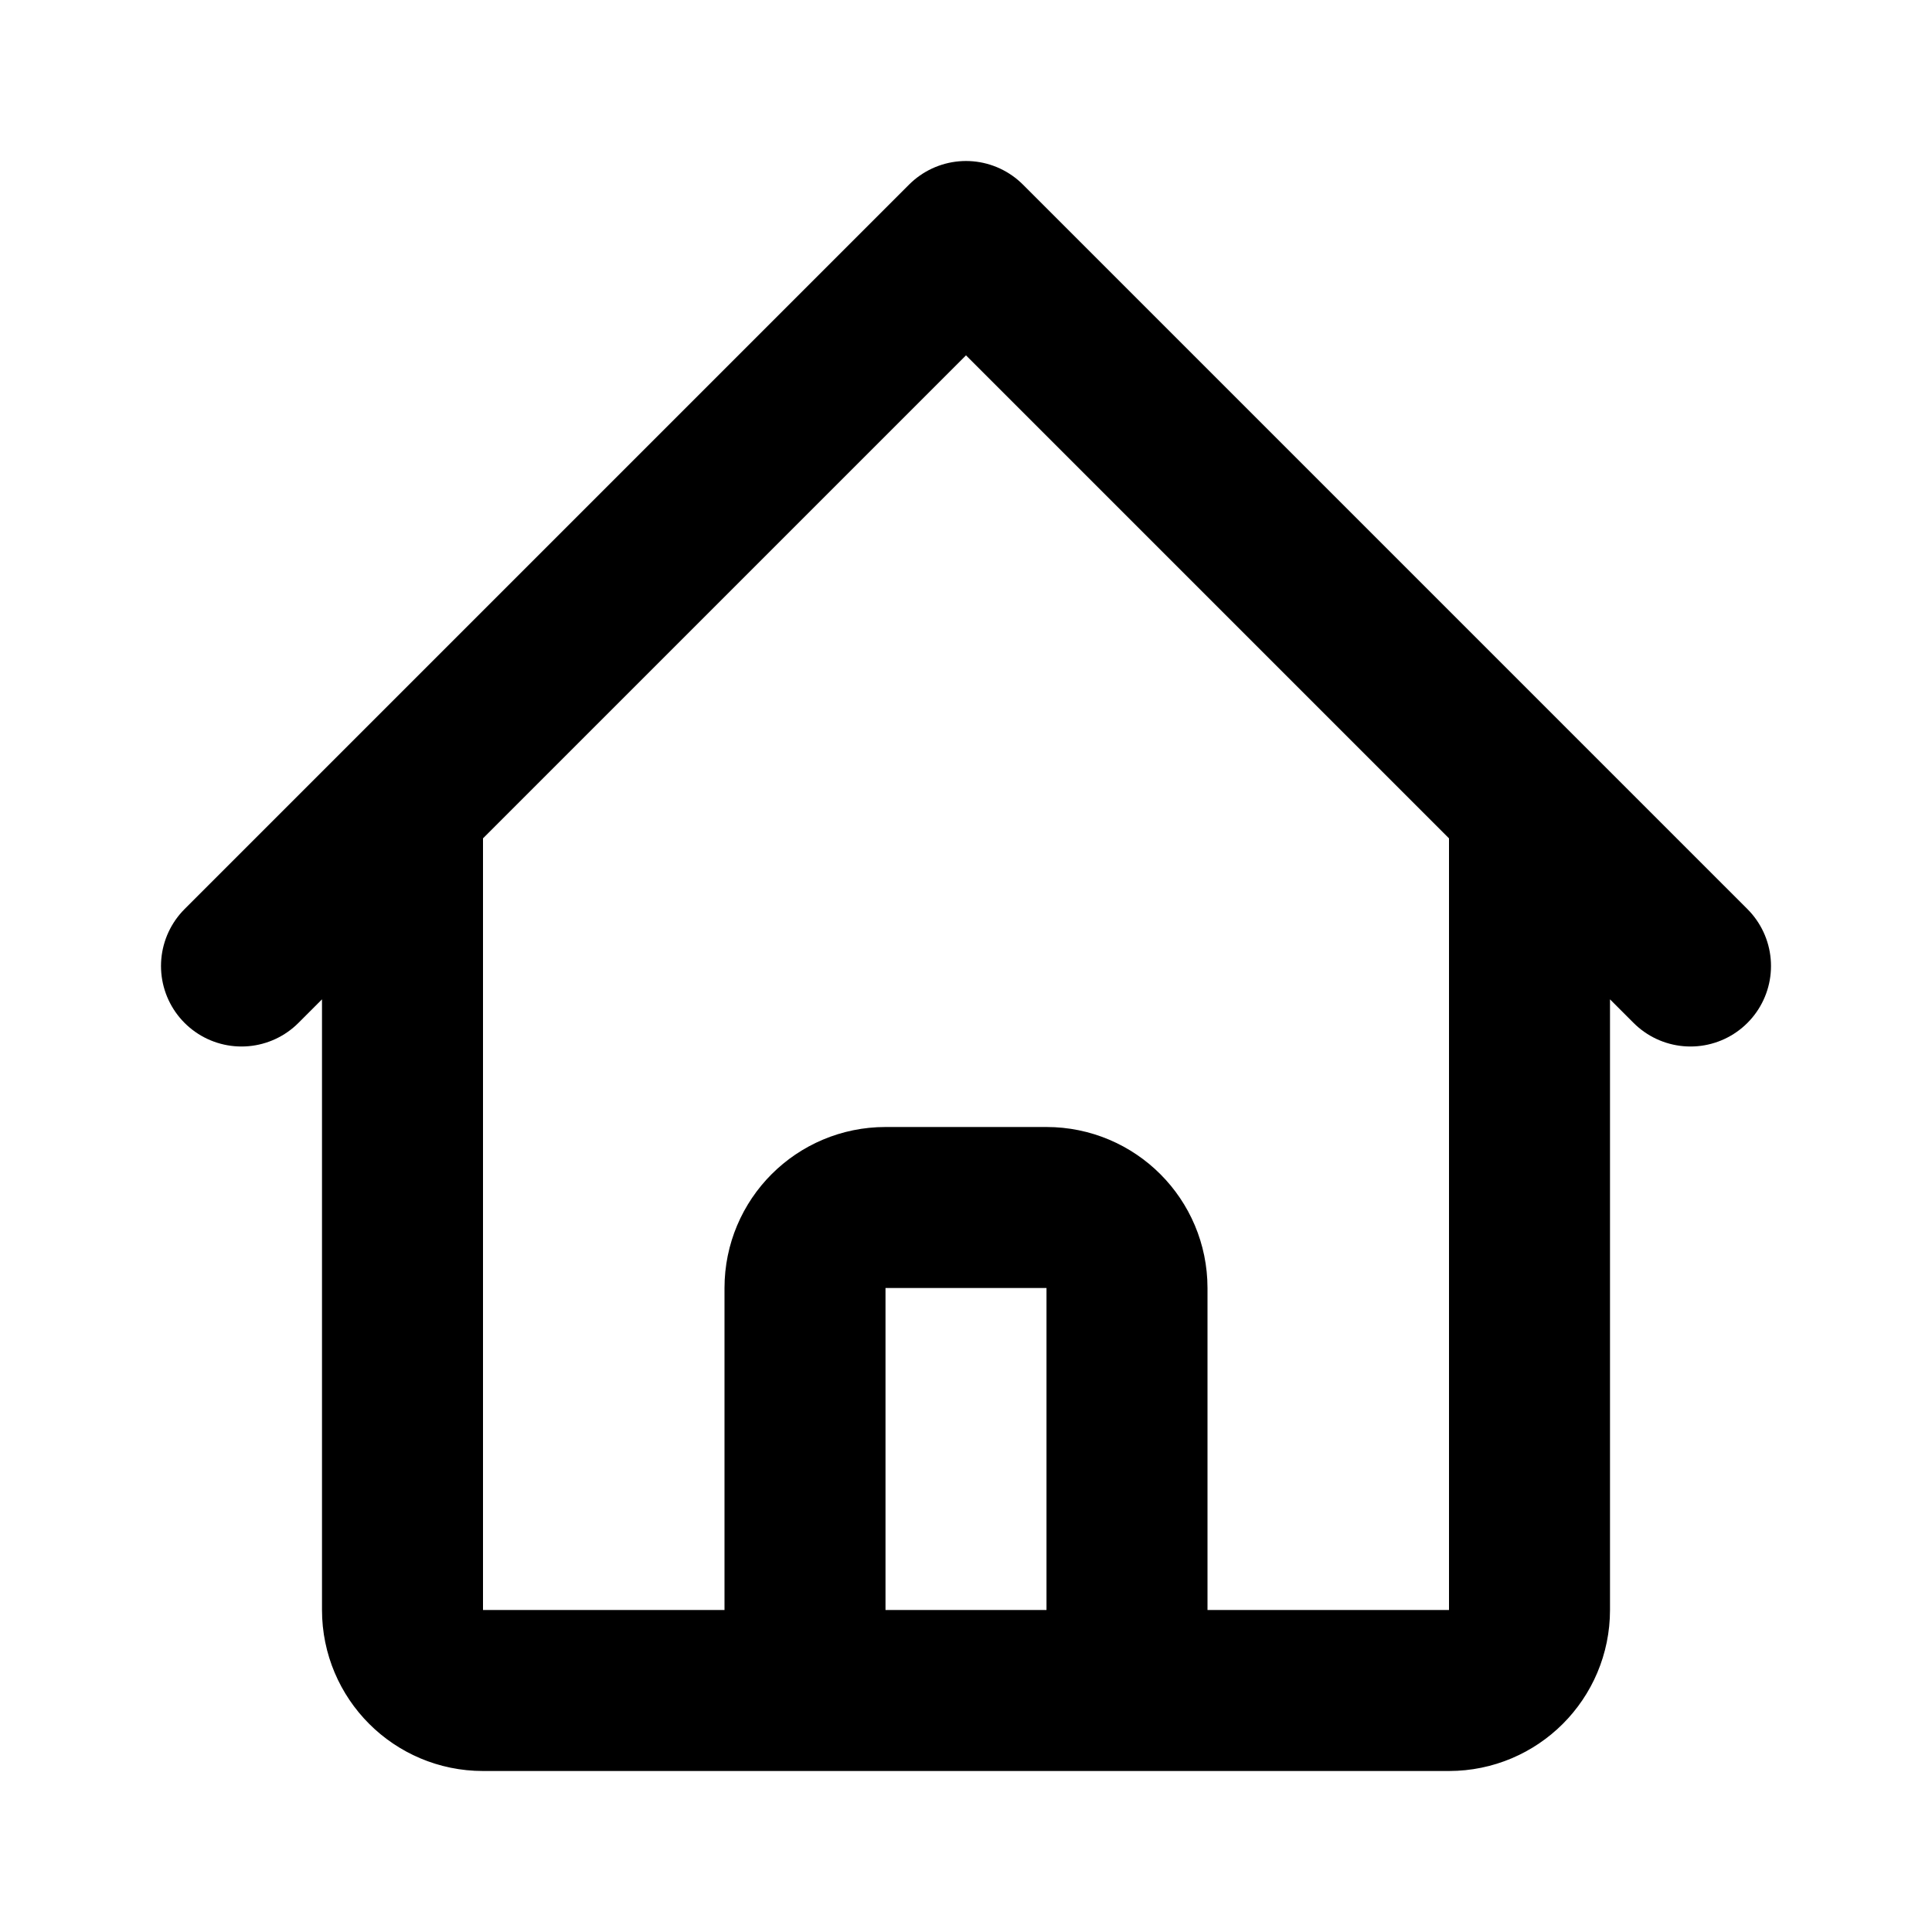
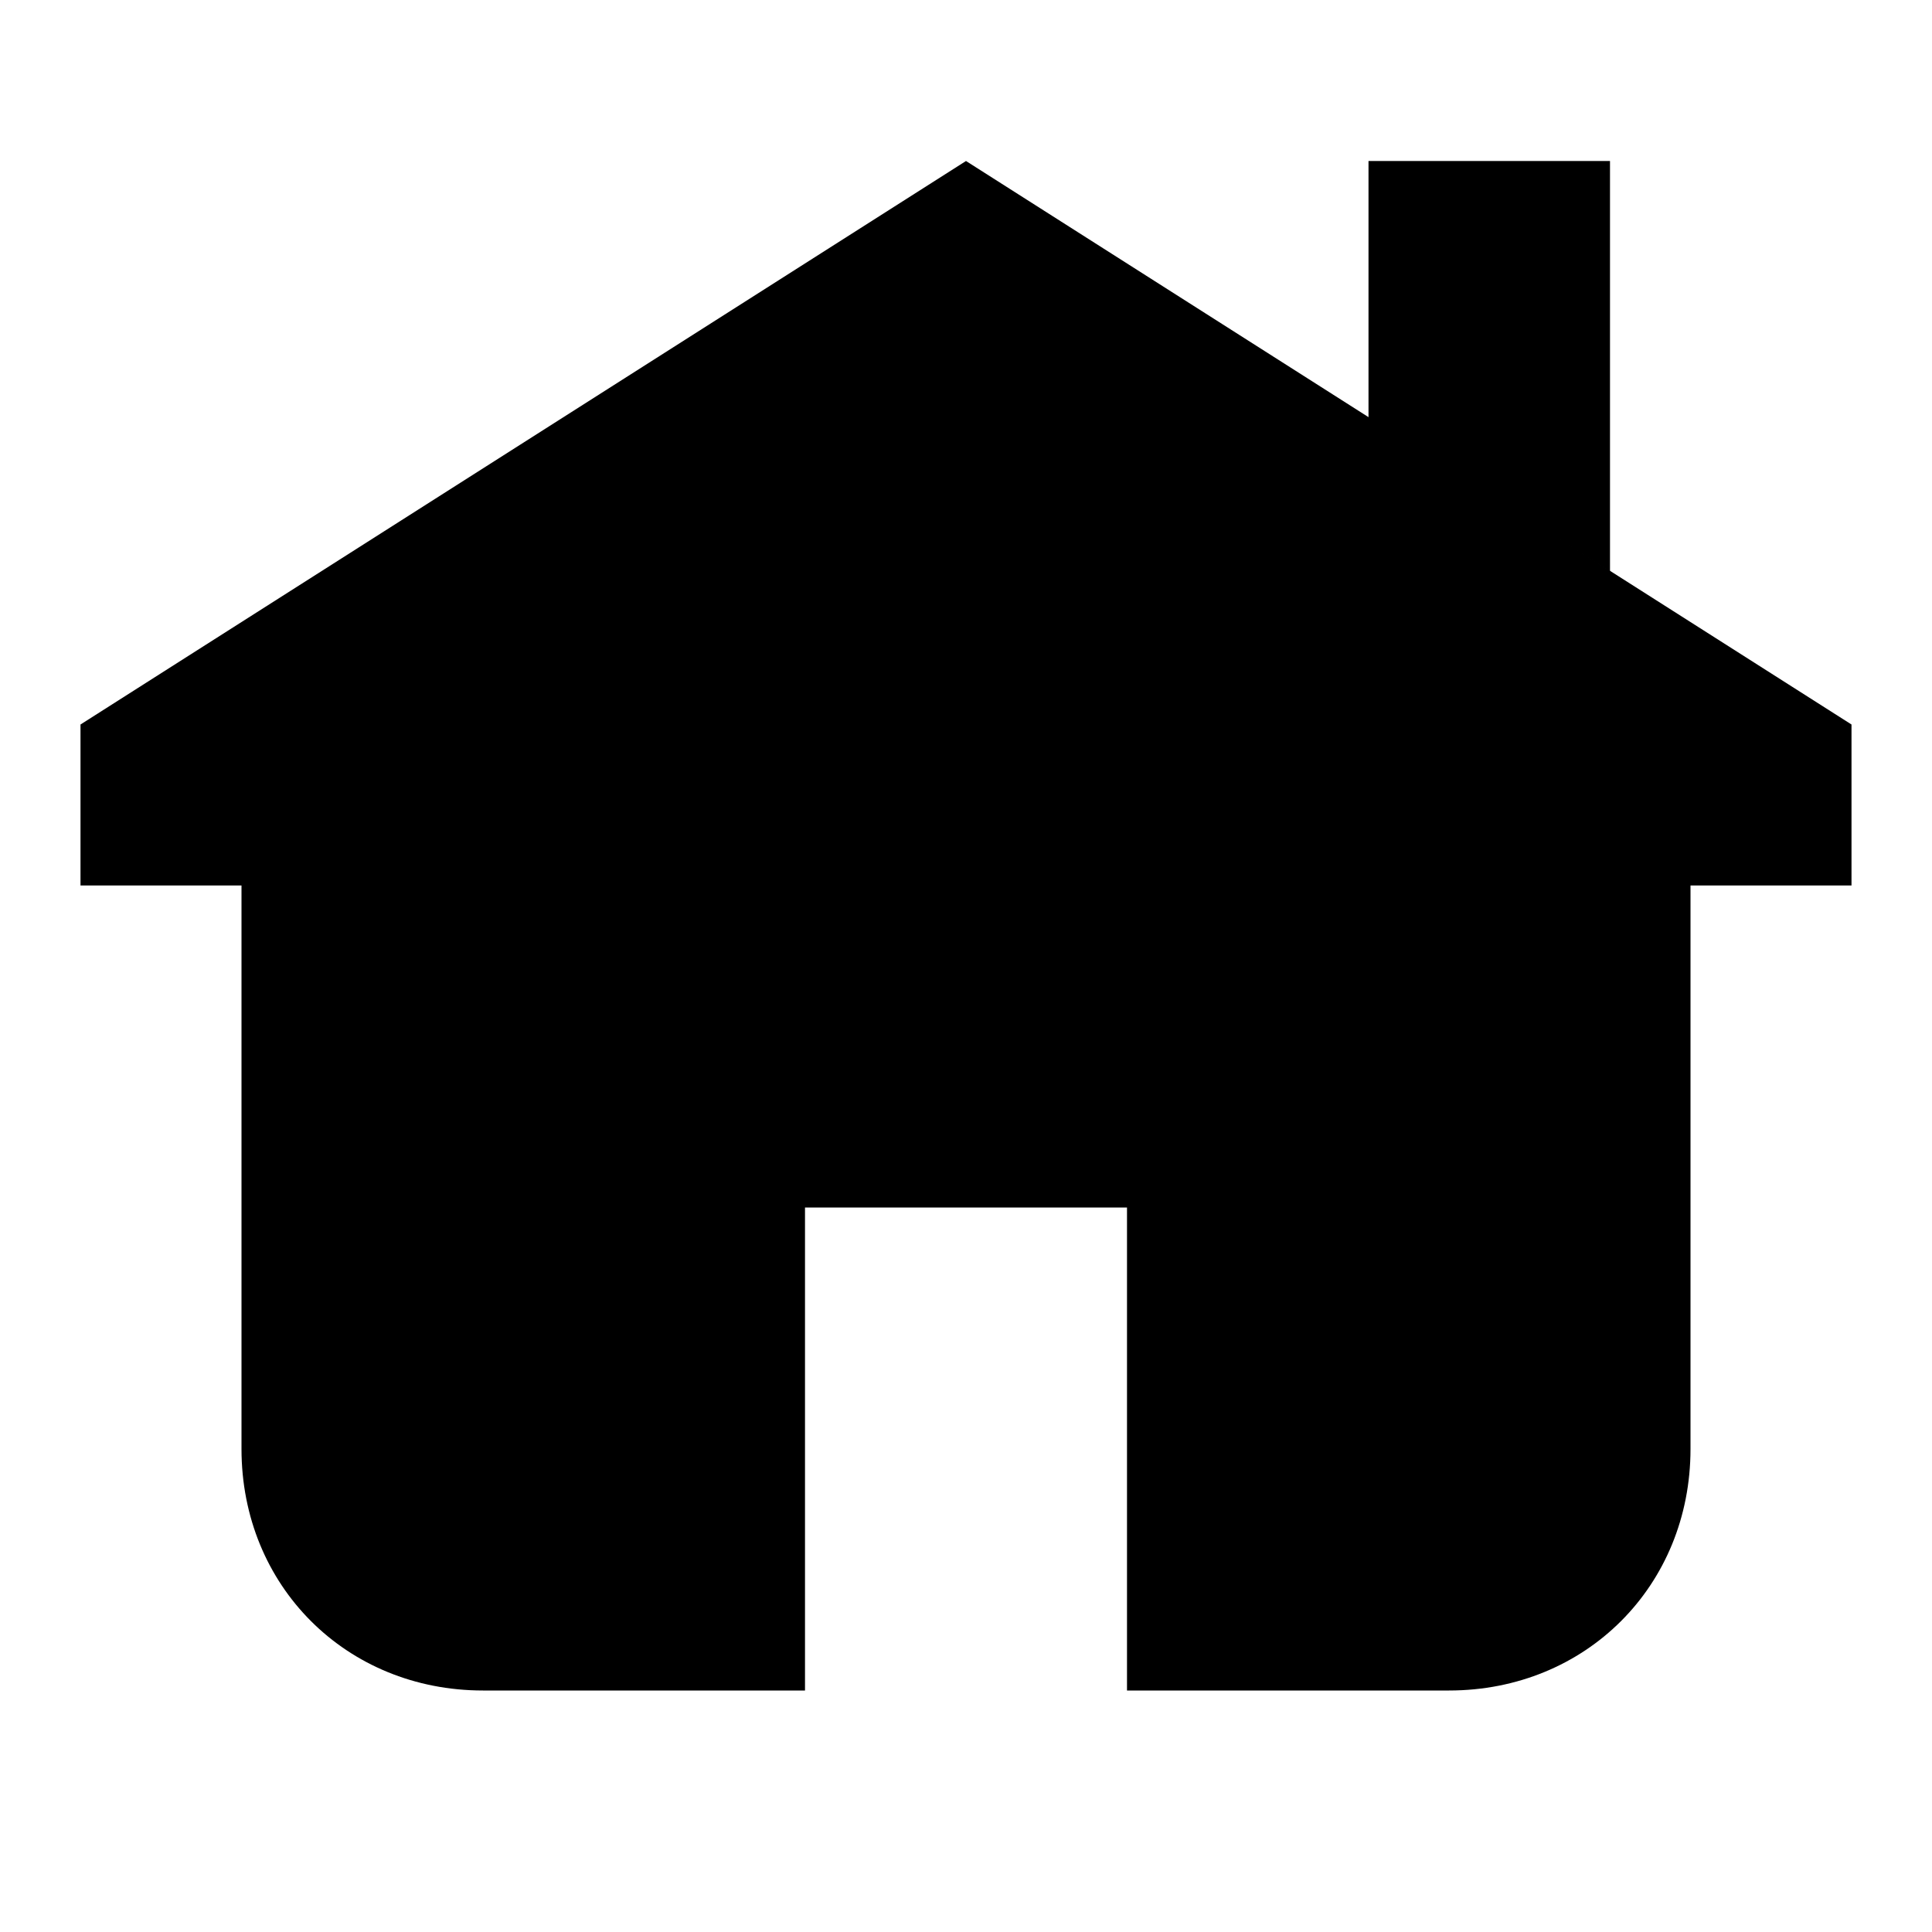
- <svg fill="none" stroke-linecap="round" stroke-linejoin="round" stroke-width="2" viewBox="0 0 24 24" stroke="currentColor">
-   <path d="M3 12l2-2m0 0l7-7 7 7M5 10v10a1 1 0 001 1h3m10-11l2 2m-2-2v10a1 1 0 01-1 1h-3m-6 0a1 1 0 001-1v-4a1 1 0 011-1h2a1 1 0 011 1v4a1 1 0 001 1m-6 0h6" />
+ <svg id="global-nav-icon--mercado__home--active" height="24" width="24">
+   <path d="m23 9v2h-2v7c0 1.7-1.3 3-3 3h-4v-6h-4v6h-4c-1.7 0-3-1.3-3-3v-7h-2v-2l11-7z" />
+   <path d="m20 2h-3v3.2l3 1.9z" />
</svg>
